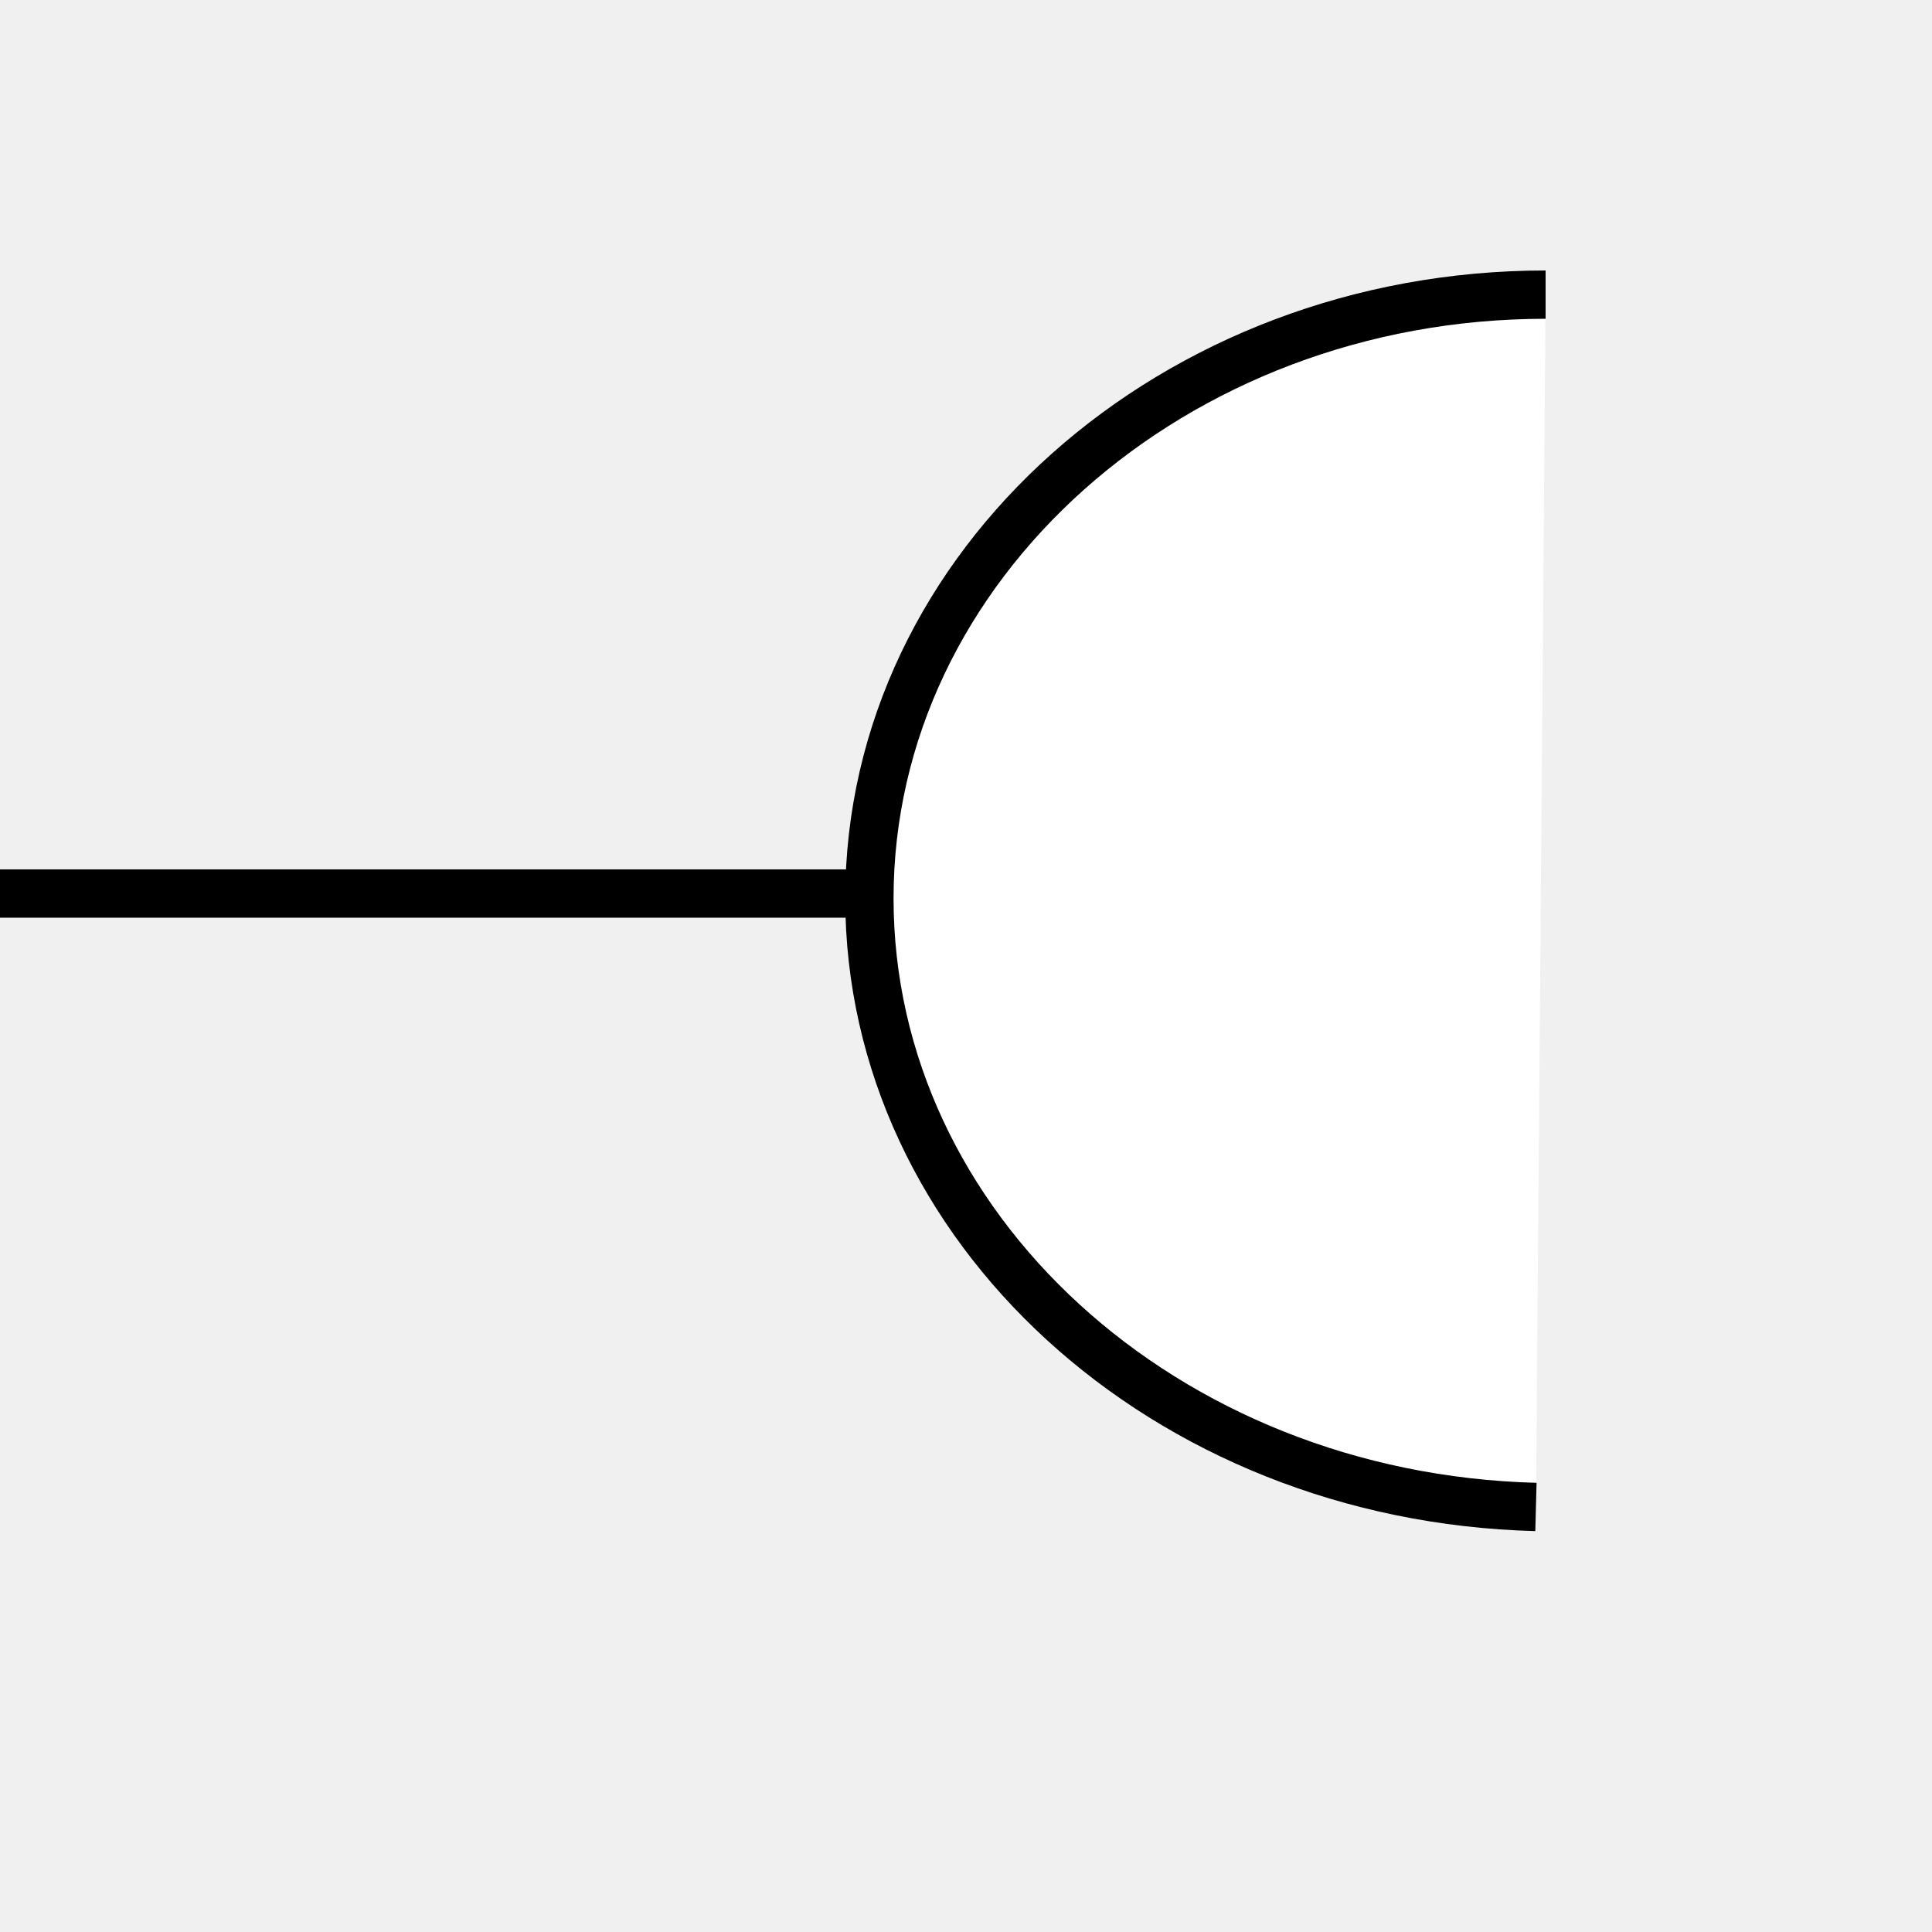
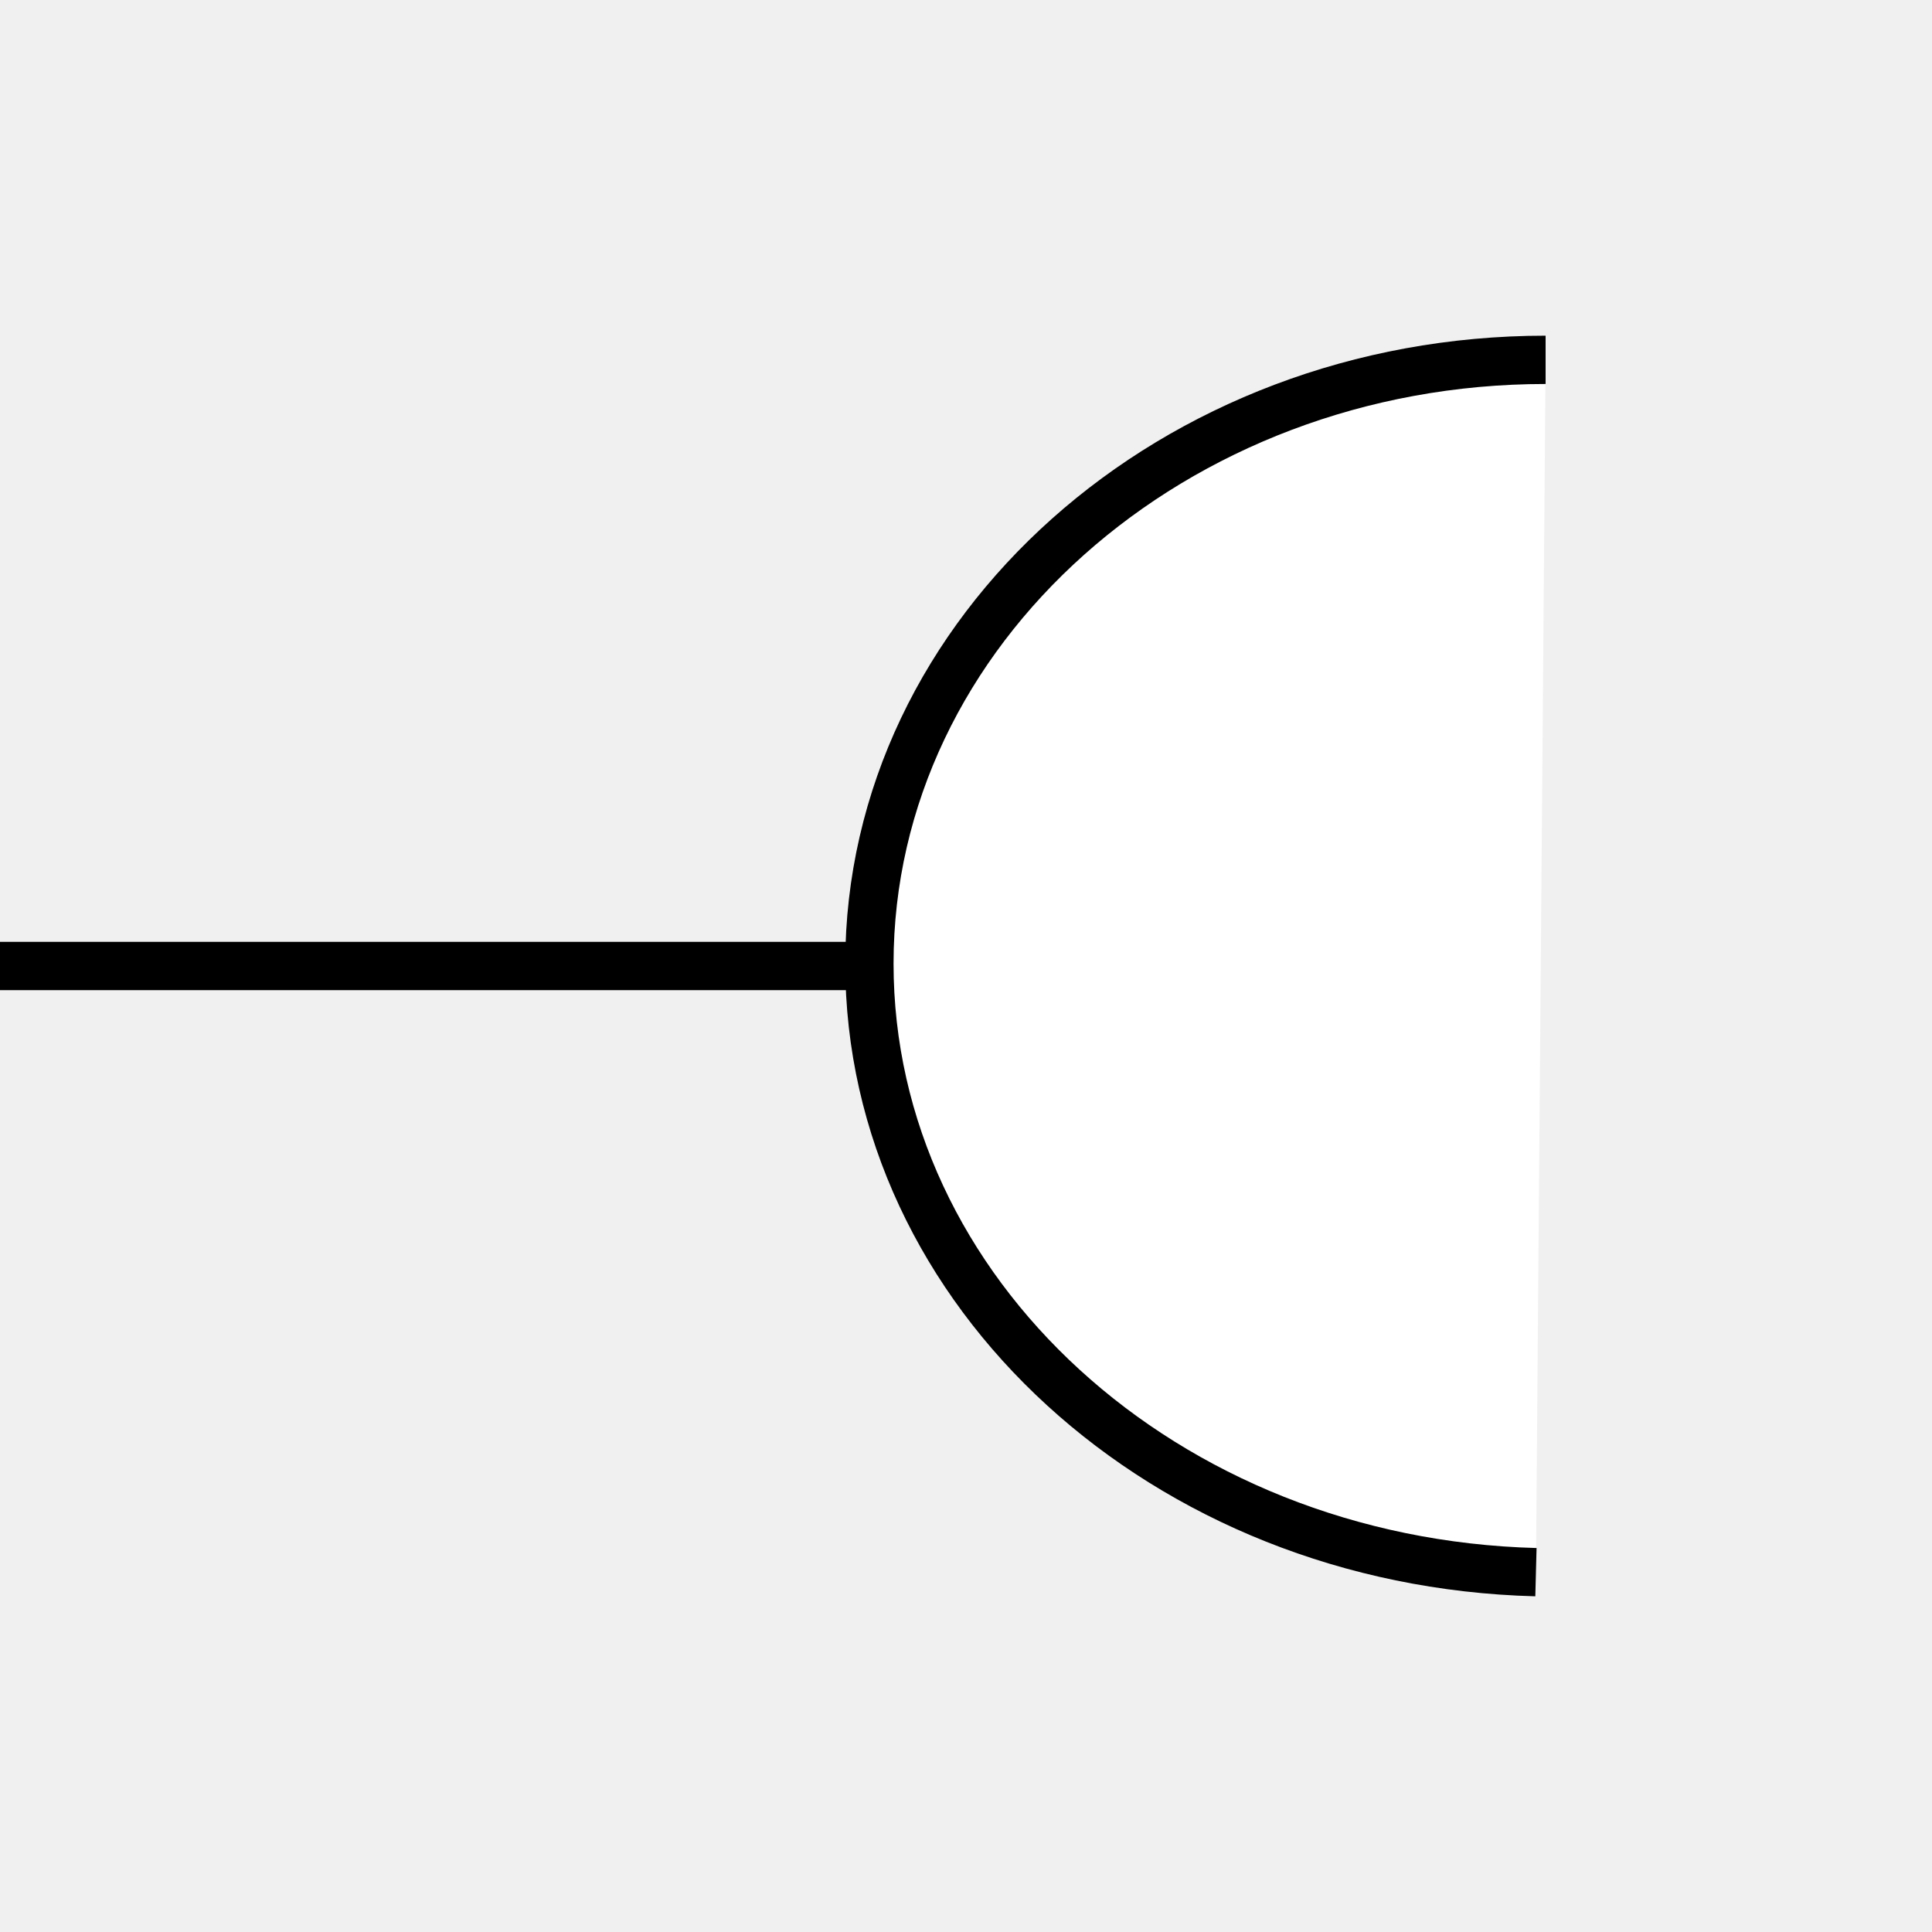
<svg xmlns="http://www.w3.org/2000/svg" version="1.1" id="Layer_1" x="0px" y="0px" viewBox="0 0 40 40" enable-background="new 0 0 40 40" xml:space="preserve">
-   <line fill="none" stroke="#000000" stroke-miterlimit="10" x1="18" y1="18.5" x2="0" y2="18.5" />
-   <path fill="#FFFFFF" stroke="#000000" stroke-miterlimit="10" d="M32,6.1c-7.7,0-14,5.6-14,12.5c0,6.8,6.1,12.4,13.8,12.6" />
+   <defs id="defs9" />
+   <line stroke-miterlimit="10" x1="18" y1="20" x2="0" y2="20" id="line2" style="fill:none;stroke:#000000;stroke-miterlimit:10" />
+   <path stroke-miterlimit="10" d="m 32,7.45 c -7.7,0 -14,5.6 -14,12.5 0,6.8 6.1,12.4 13.8,12.6" id="path4" style="fill:#ffffff;stroke:#000000;stroke-miterlimit:10" />
</svg>
